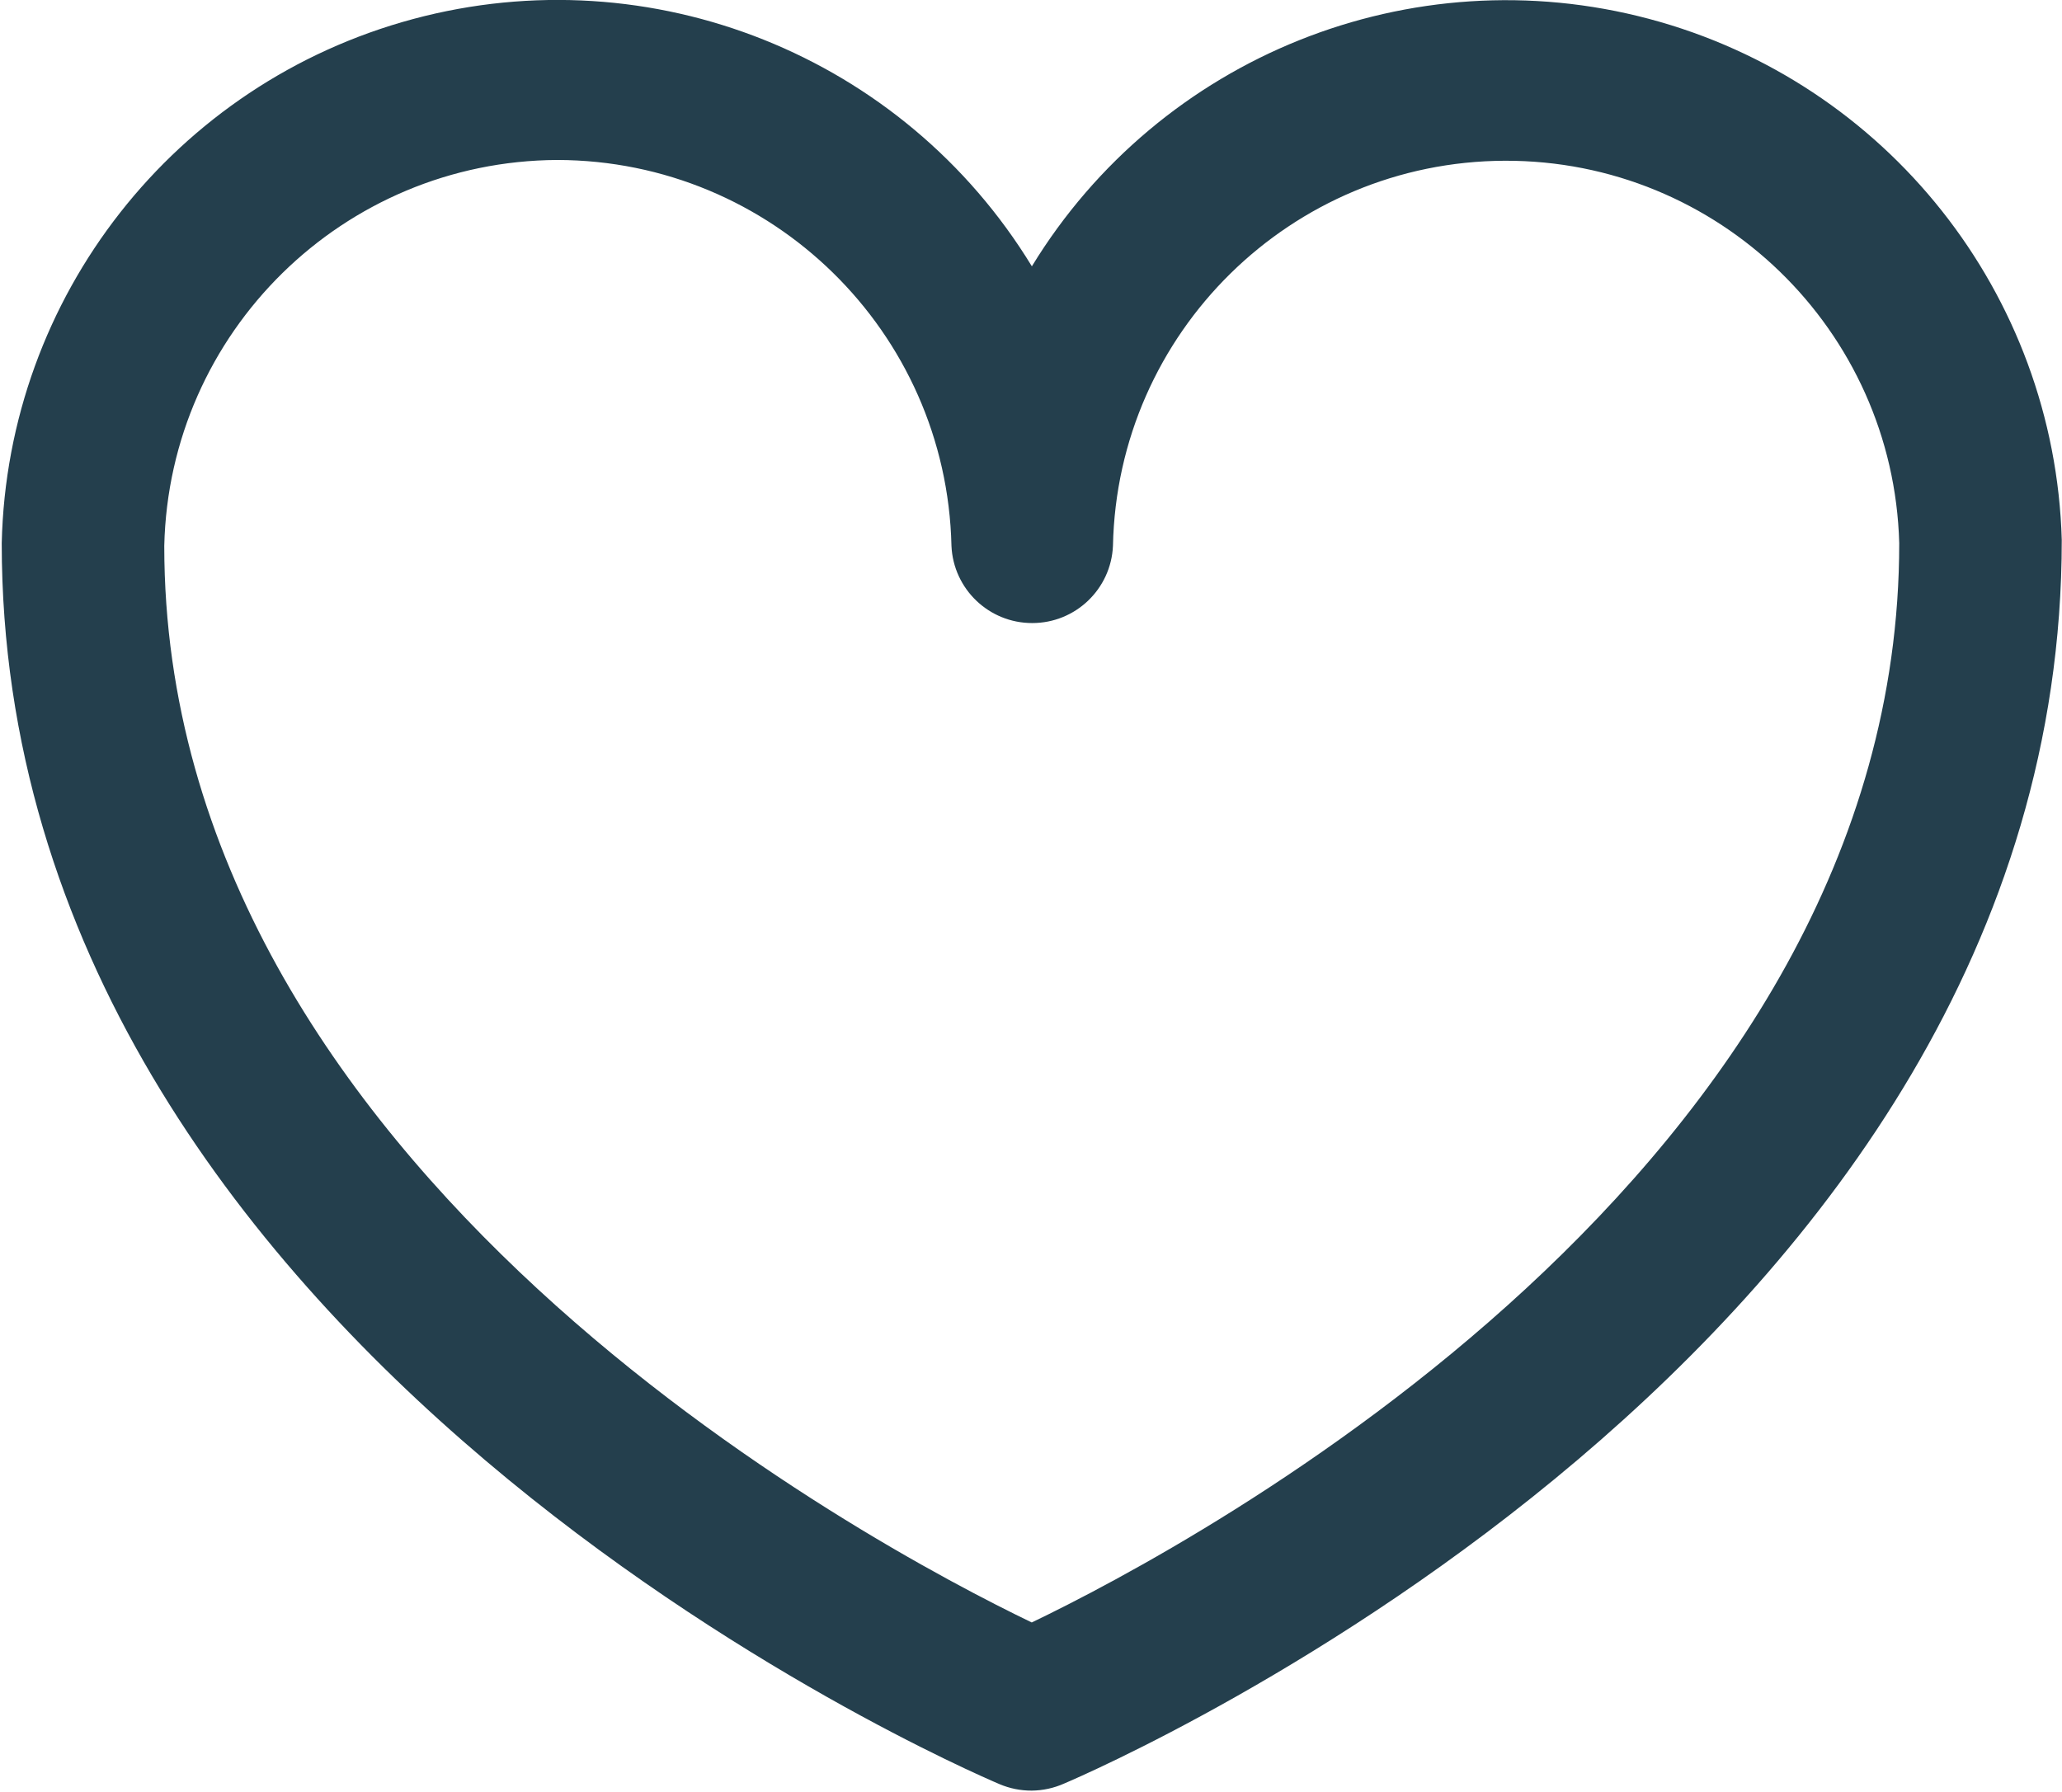
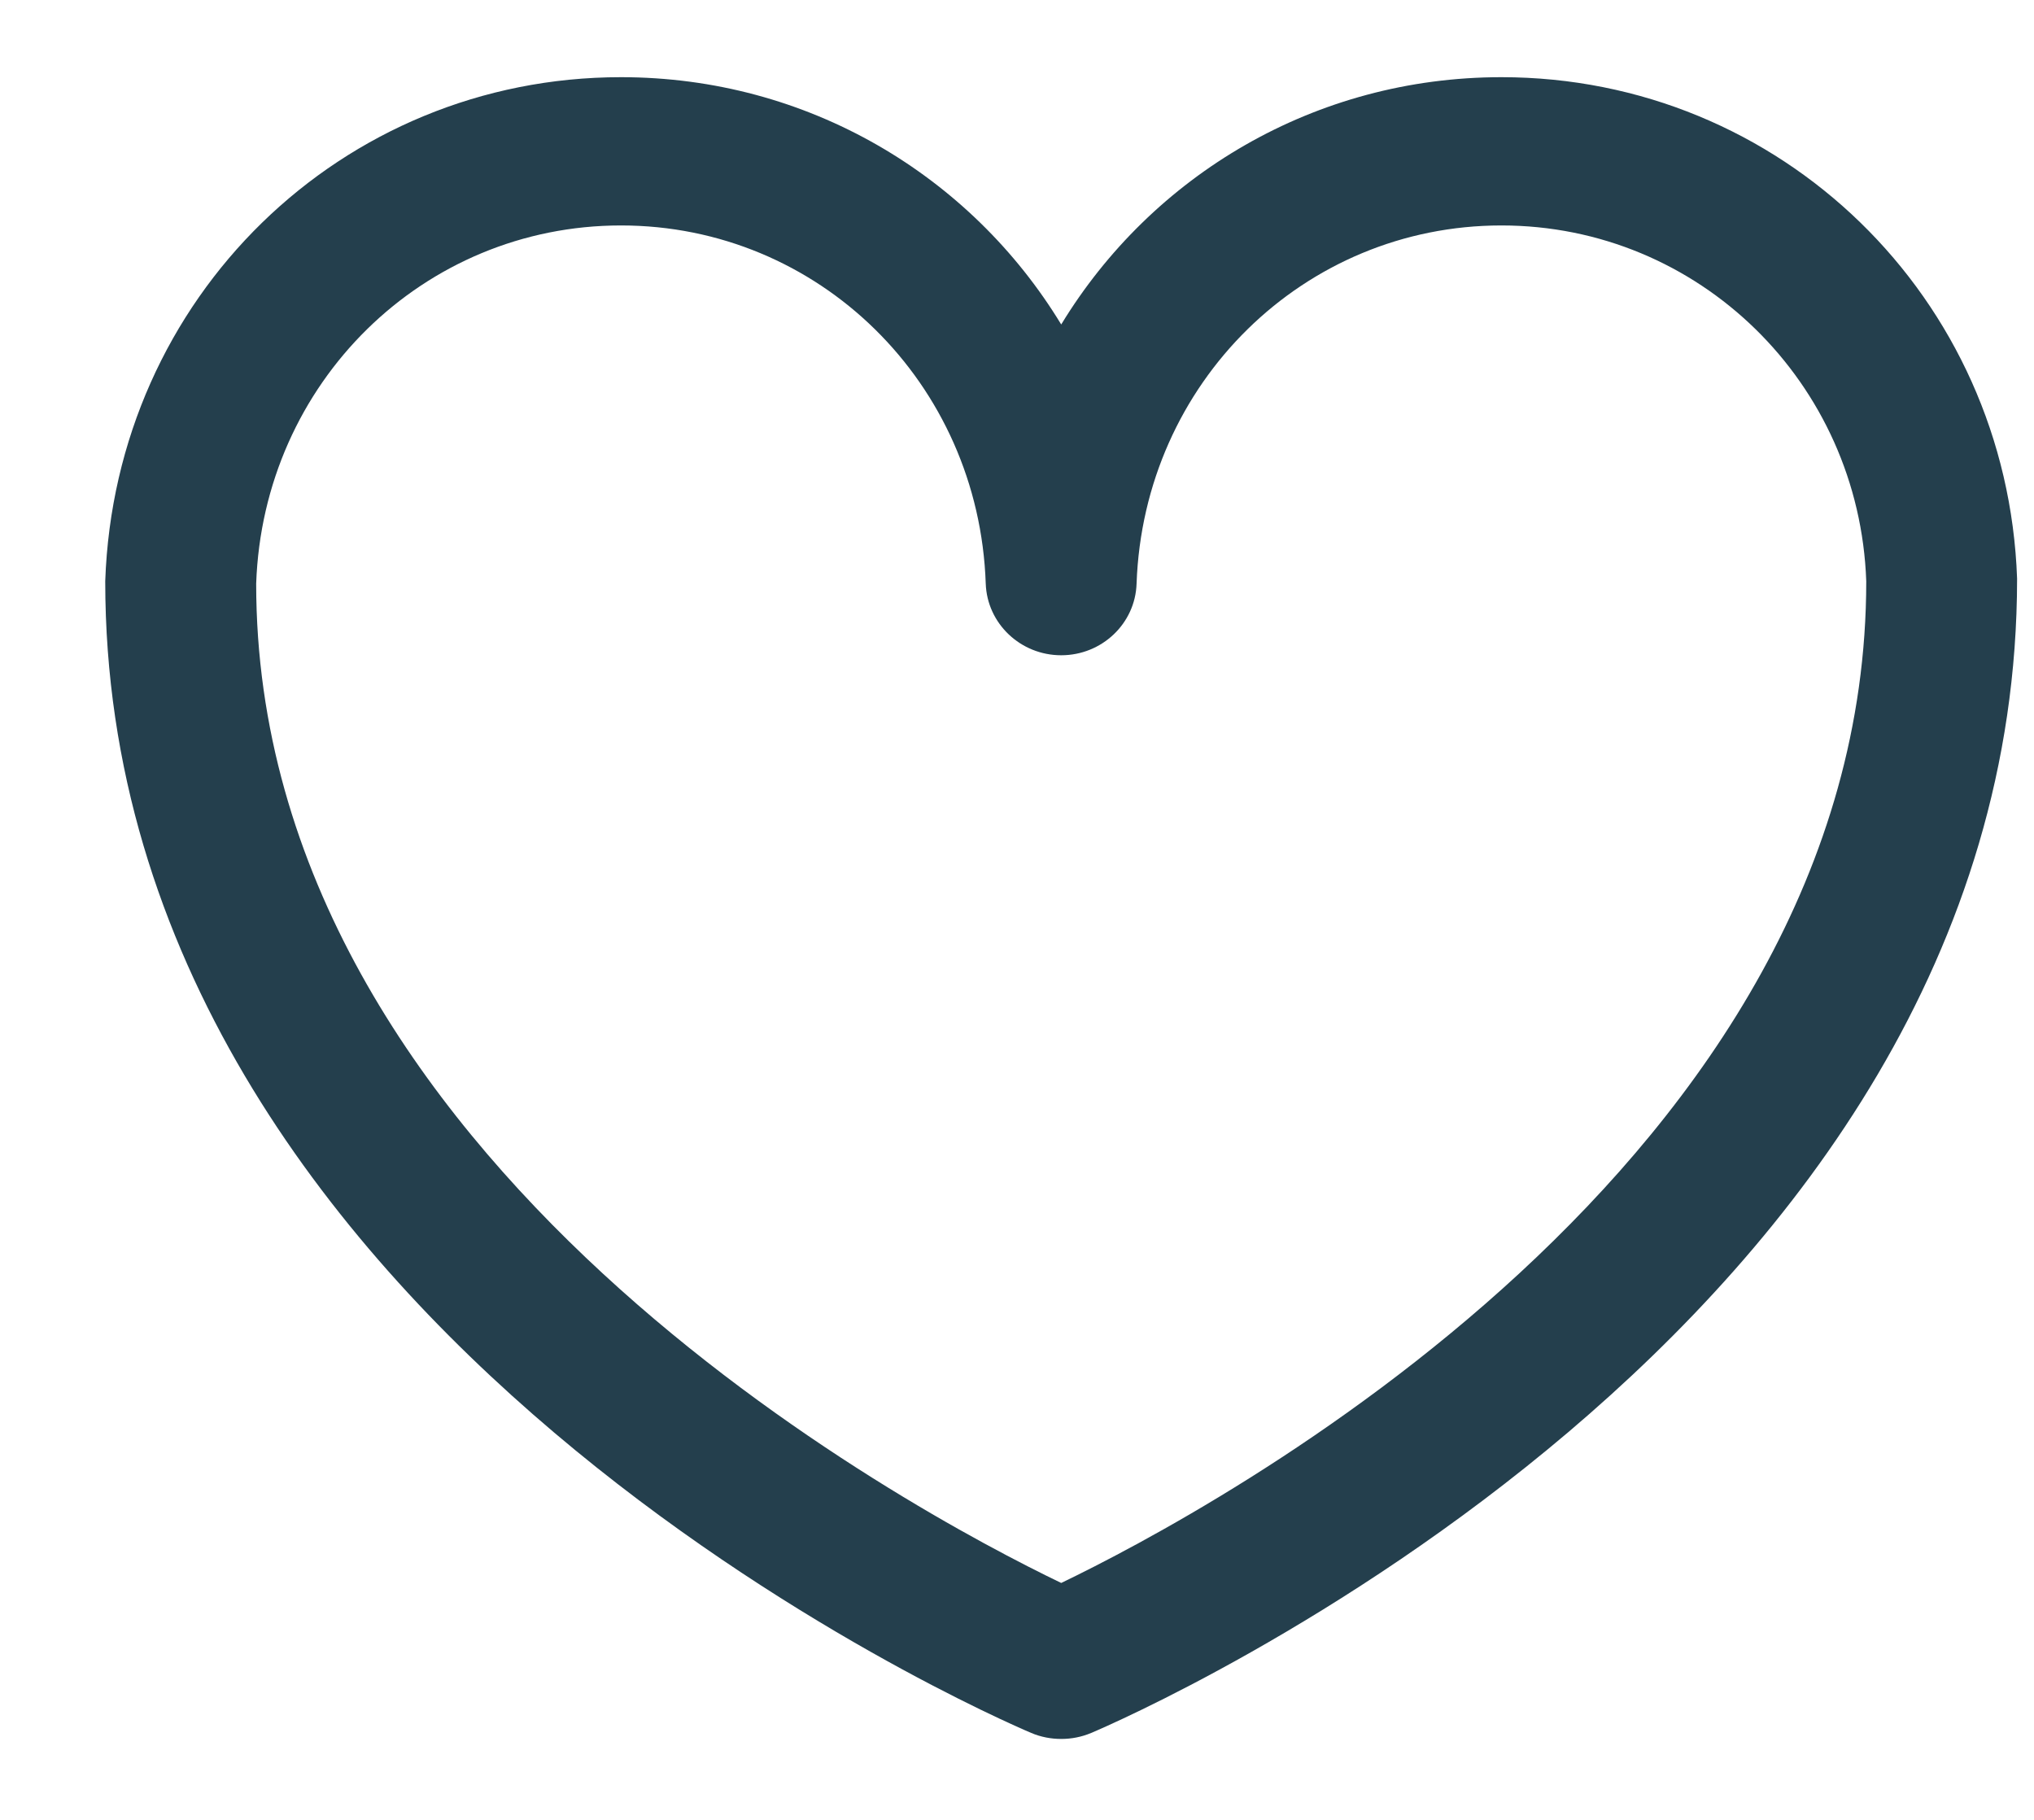
- <svg xmlns="http://www.w3.org/2000/svg" width="17.875" height="15.531" viewBox="0 0 17.875 15.531">
-   <defs>
-     <style>
-       .cls-1 {
-         fill: #243f4d;
-         fill-rule: evenodd;
-       }
-     </style>
-   </defs>
-   <path class="cls-1" d="M9.913,16.244a0.706,0.706,0,0,1-.279-0.056c-0.353-.15-8.65-3.749-8.65-10.76a4.818,4.818,0,0,1,8.93-2.4A4.818,4.818,0,0,1,18.842,5.4c0,7.034-8.3,10.634-8.649,10.783A0.709,0.709,0,0,1,9.913,16.244ZM5.8,2.106A3.424,3.424,0,0,0,2.393,5.452c0,5.407,6.125,8.662,7.52,9.334,1.4-.672,7.52-3.93,7.52-9.358a3.409,3.409,0,0,0-6.816.024,0.7,0.7,0,0,1-.7.669h0a0.7,0.7,0,0,1-.7-0.669A3.424,3.424,0,0,0,5.8,2.106Z" transform="translate(-0.969 -0.719)" />
+ <svg xmlns="http://www.w3.org/2000/svg" width="19px" height="17px">
+   <path fill-rule="evenodd" fill="rgb(36, 63, 77)" d="M9.913,16.244 C9.818,16.244 9.722,16.226 9.633,16.188 C9.280,16.039 0.983,12.439 0.983,5.429 C1.074,2.779 3.190,0.721 5.801,0.721 C7.544,0.721 9.067,1.639 9.913,3.031 C10.760,1.639 12.282,0.721 14.025,0.721 C16.634,0.721 18.750,2.779 18.842,5.405 C18.842,12.439 10.545,16.039 10.193,16.188 C10.103,16.226 10.008,16.244 9.913,16.244 ZM5.801,2.106 C3.954,2.106 2.458,3.576 2.393,5.452 C2.393,10.860 8.518,14.115 9.913,14.787 C11.308,14.115 17.433,10.857 17.433,5.429 C17.368,3.576 15.870,2.106 14.025,2.106 C12.180,2.106 10.683,3.576 10.617,5.452 C10.605,5.825 10.293,6.121 9.913,6.121 L9.913,6.121 C9.533,6.121 9.221,5.825 9.208,5.452 C9.144,3.576 7.647,2.106 5.801,2.106 Z" />
</svg>
